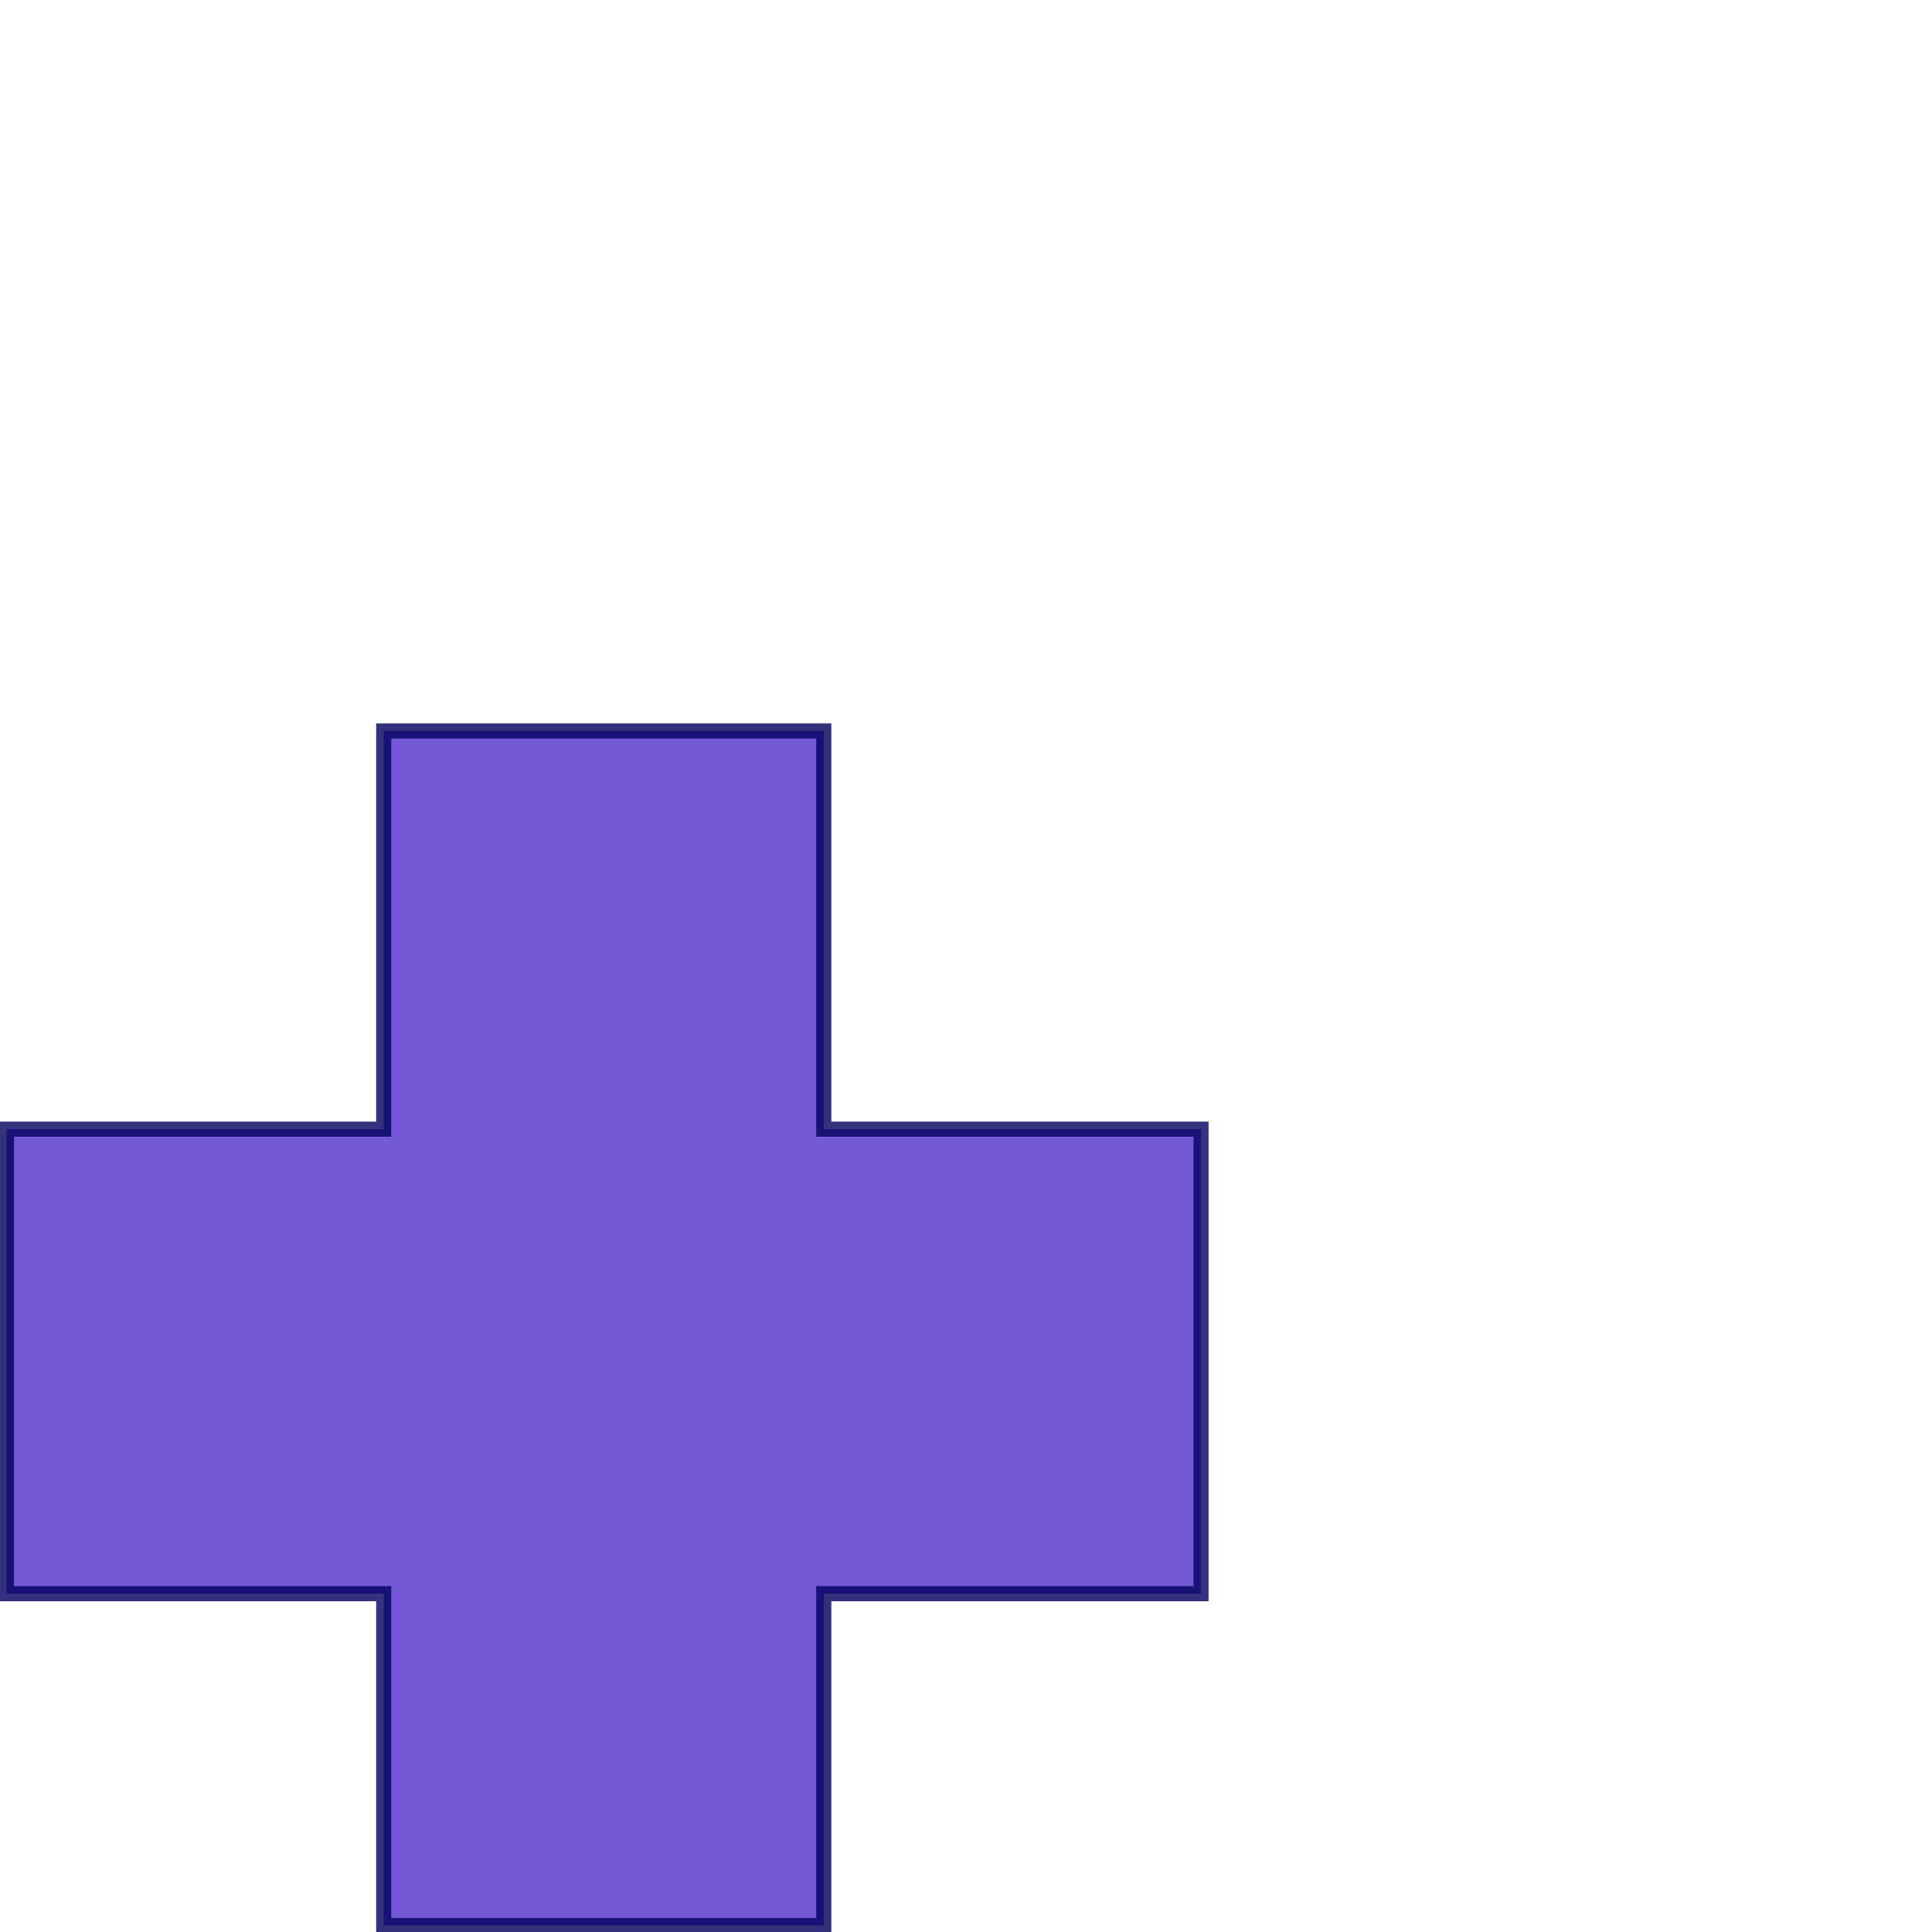
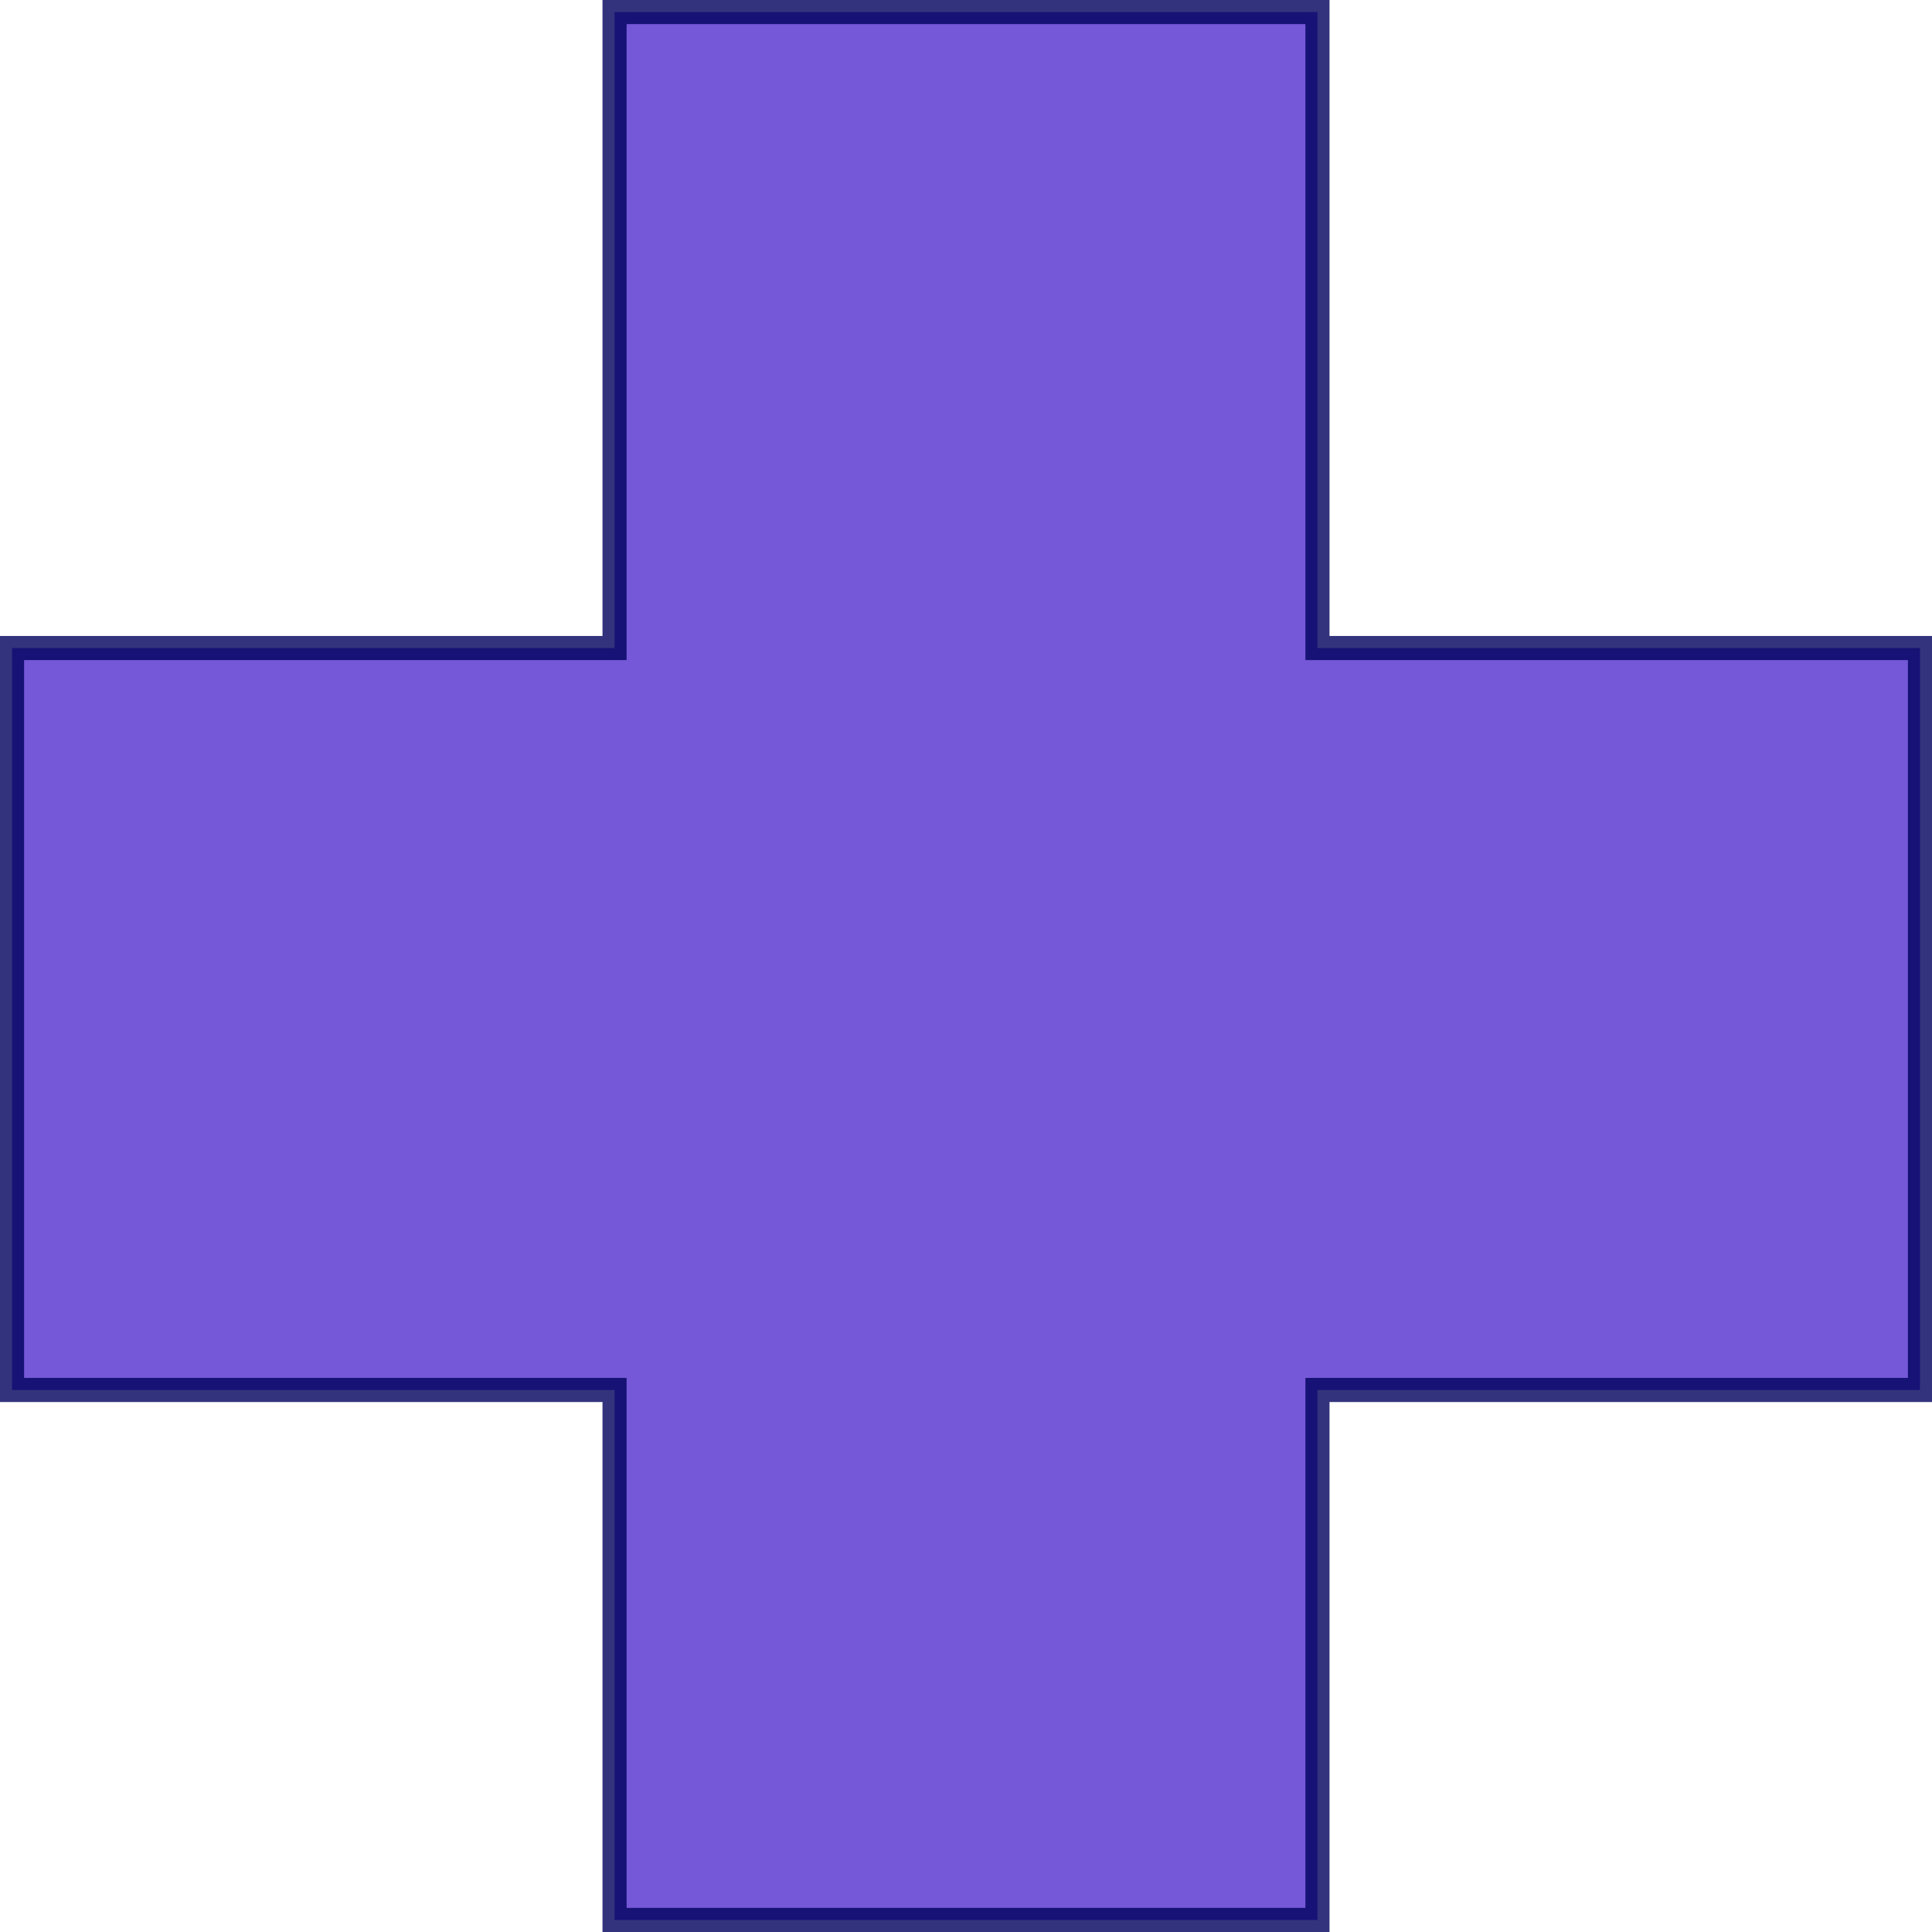
- <svg xmlns="http://www.w3.org/2000/svg" width="256" height="256" id="svg2183" version="1.0">
+ <svg xmlns="http://www.w3.org/2000/svg" width="160.288" height="160.288" id="svg2183" version="1.0">
  <defs id="defs2185">
    <linearGradient id="linearGradient3179">
      <stop style="stop-color:#0085ff;stop-opacity:1;" offset="0" id="stop3181" />
      <stop id="stop3189" offset="1" style="stop-color:#0000b1;stop-opacity:0.953;" />
    </linearGradient>
  </defs>
-   <g id="layer1">
-     <path style="fill:#7558d7;fill-opacity:1;fill-rule:evenodd;stroke:#00005d;stroke-width:2;stroke-linecap:butt;stroke-linejoin:miter;stroke-opacity:0.798;stroke-miterlimit:4;stroke-dasharray:none" d="M 50.842,96.856 L 50.842,149.619 L 0.856,149.619 L 0.856,211.175 L 50.842,211.175 L 50.842,255.144 L 109.158,255.144 L 109.158,211.175 L 159.144,211.175 L 159.144,149.619 L 109.158,149.619 L 109.158,96.856 L 50.842,96.856 z " id="rect2196" />
+   <g id="layer1" transform="translate(0.1440757,-95.85593)">
+     <path style="fill:#7558d7;fill-opacity:1;fill-rule:evenodd;stroke:#00005d;stroke-width:2;stroke-linecap:butt;stroke-linejoin:miter;stroke-miterlimit:4;stroke-opacity:0.798;stroke-dasharray:none" d="m 50.842,96.856 0,52.763 -49.986,0 0,61.556 49.986,0 0,43.969 58.317,0 0,-43.969 49.986,0 0,-61.556 -49.986,0 0,-52.763 -58.317,0 z" id="rect2196" />
  </g>
</svg>
